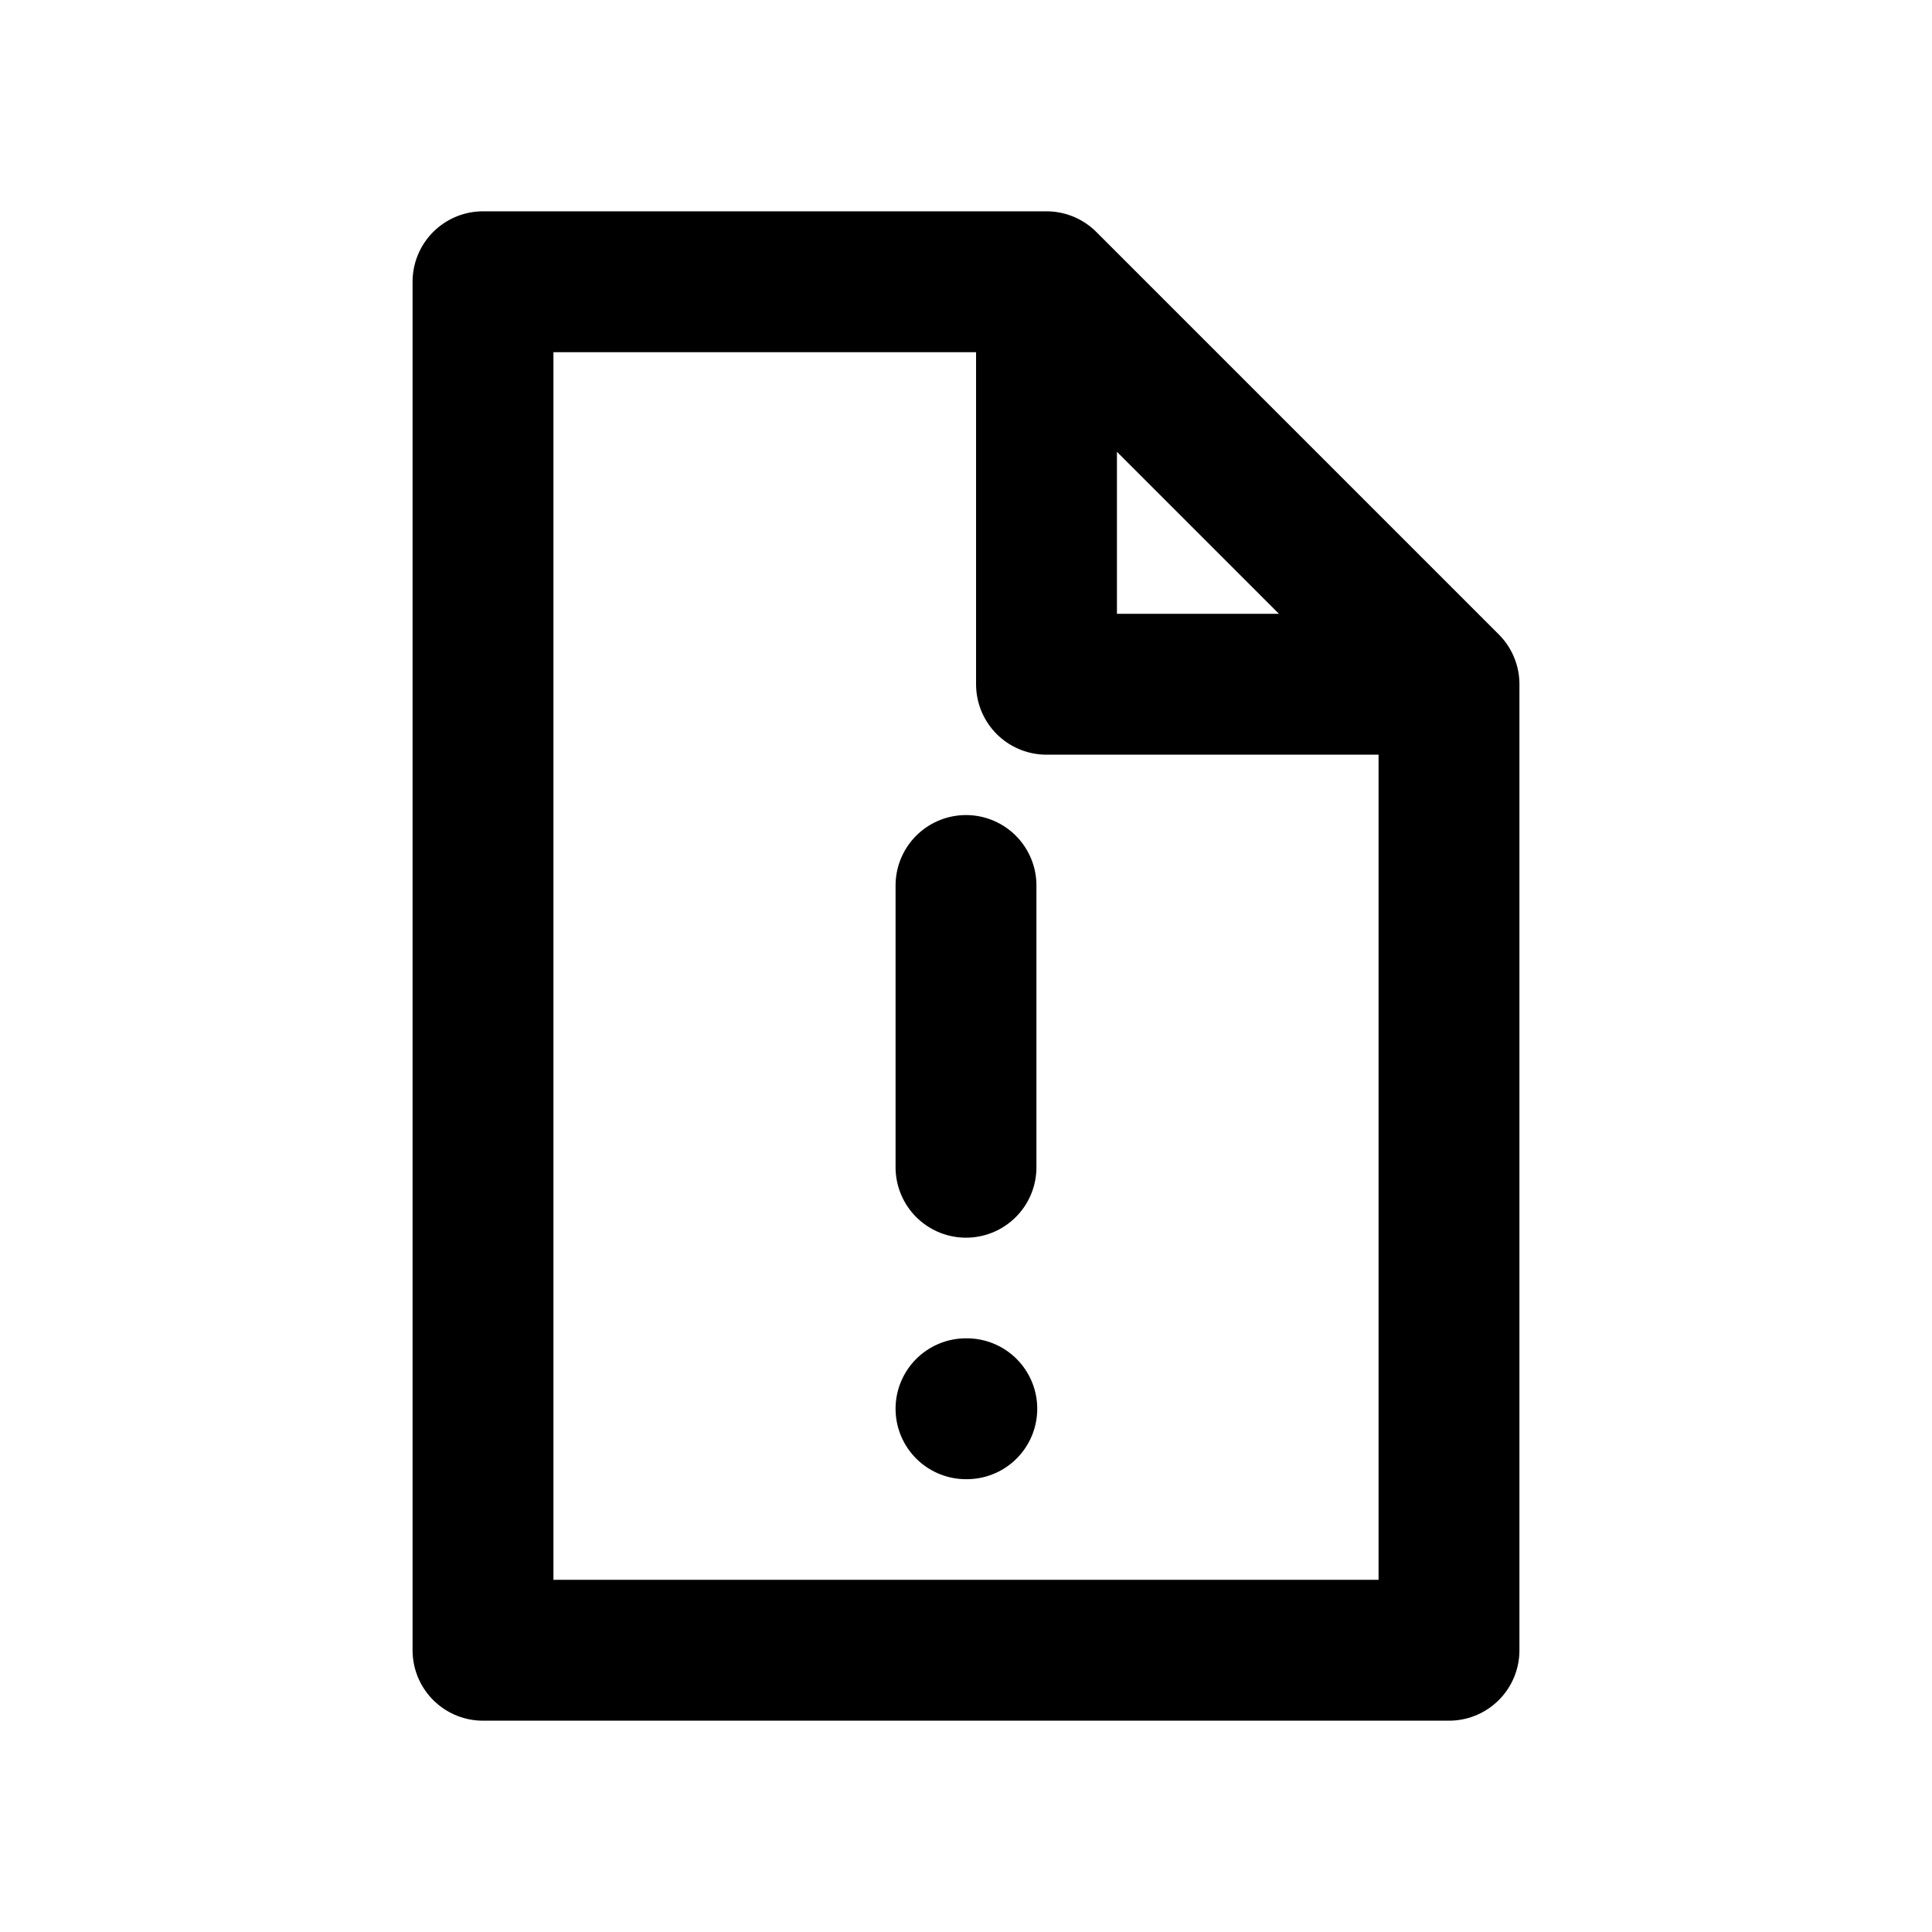
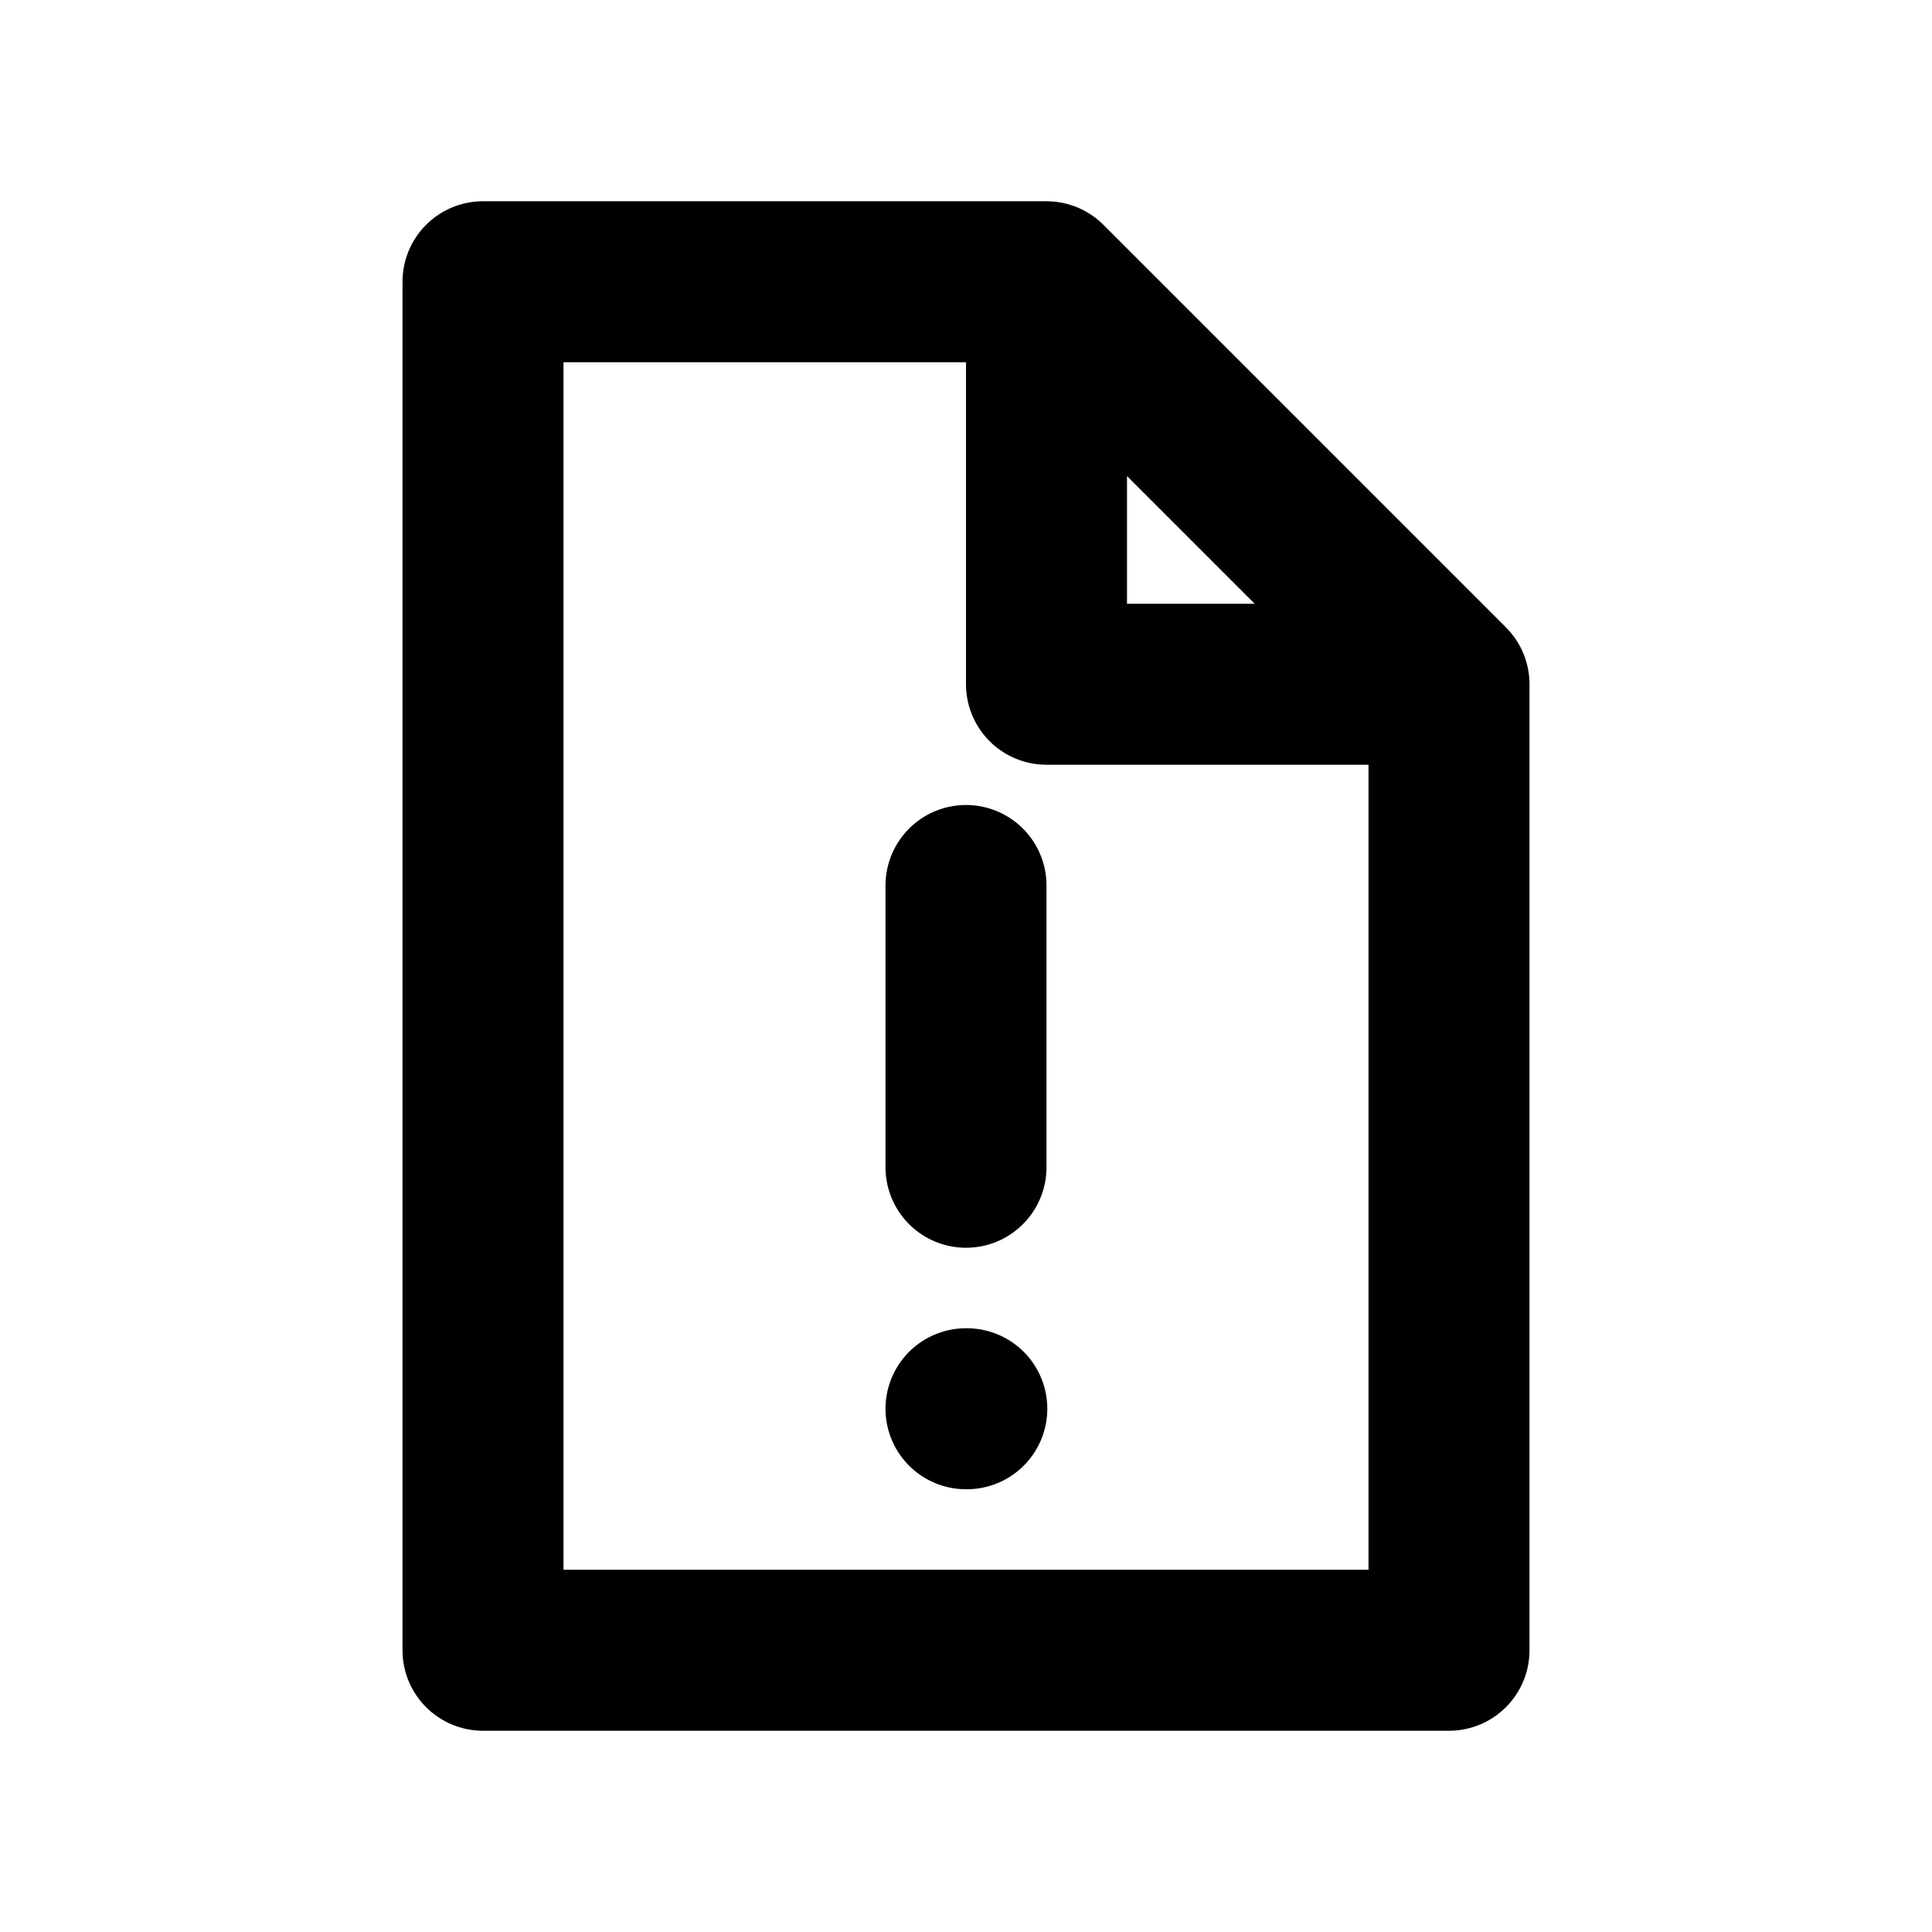
- <svg xmlns="http://www.w3.org/2000/svg" viewBox="0 0 24 24" fill="none" stroke="currentColor" stroke-width="1.75" stroke-linecap="round" stroke-linejoin="round" role="img" aria-labelledby="title">
+ <svg xmlns="http://www.w3.org/2000/svg" viewBox="0 0 24 24" fill="none" stroke="currentColor" stroke-width="2" stroke-linecap="round" stroke-linejoin="round" shape-rendering="geometricPrecision" role="img" aria-labelledby="title">
  <g>
    <path d="M6 3.5h7l5 5V20.5H6zM13 3.5v5h5" />
    <path class="accent" d="M12 11v3.5m0 3h.01" />
  </g>
</svg>
